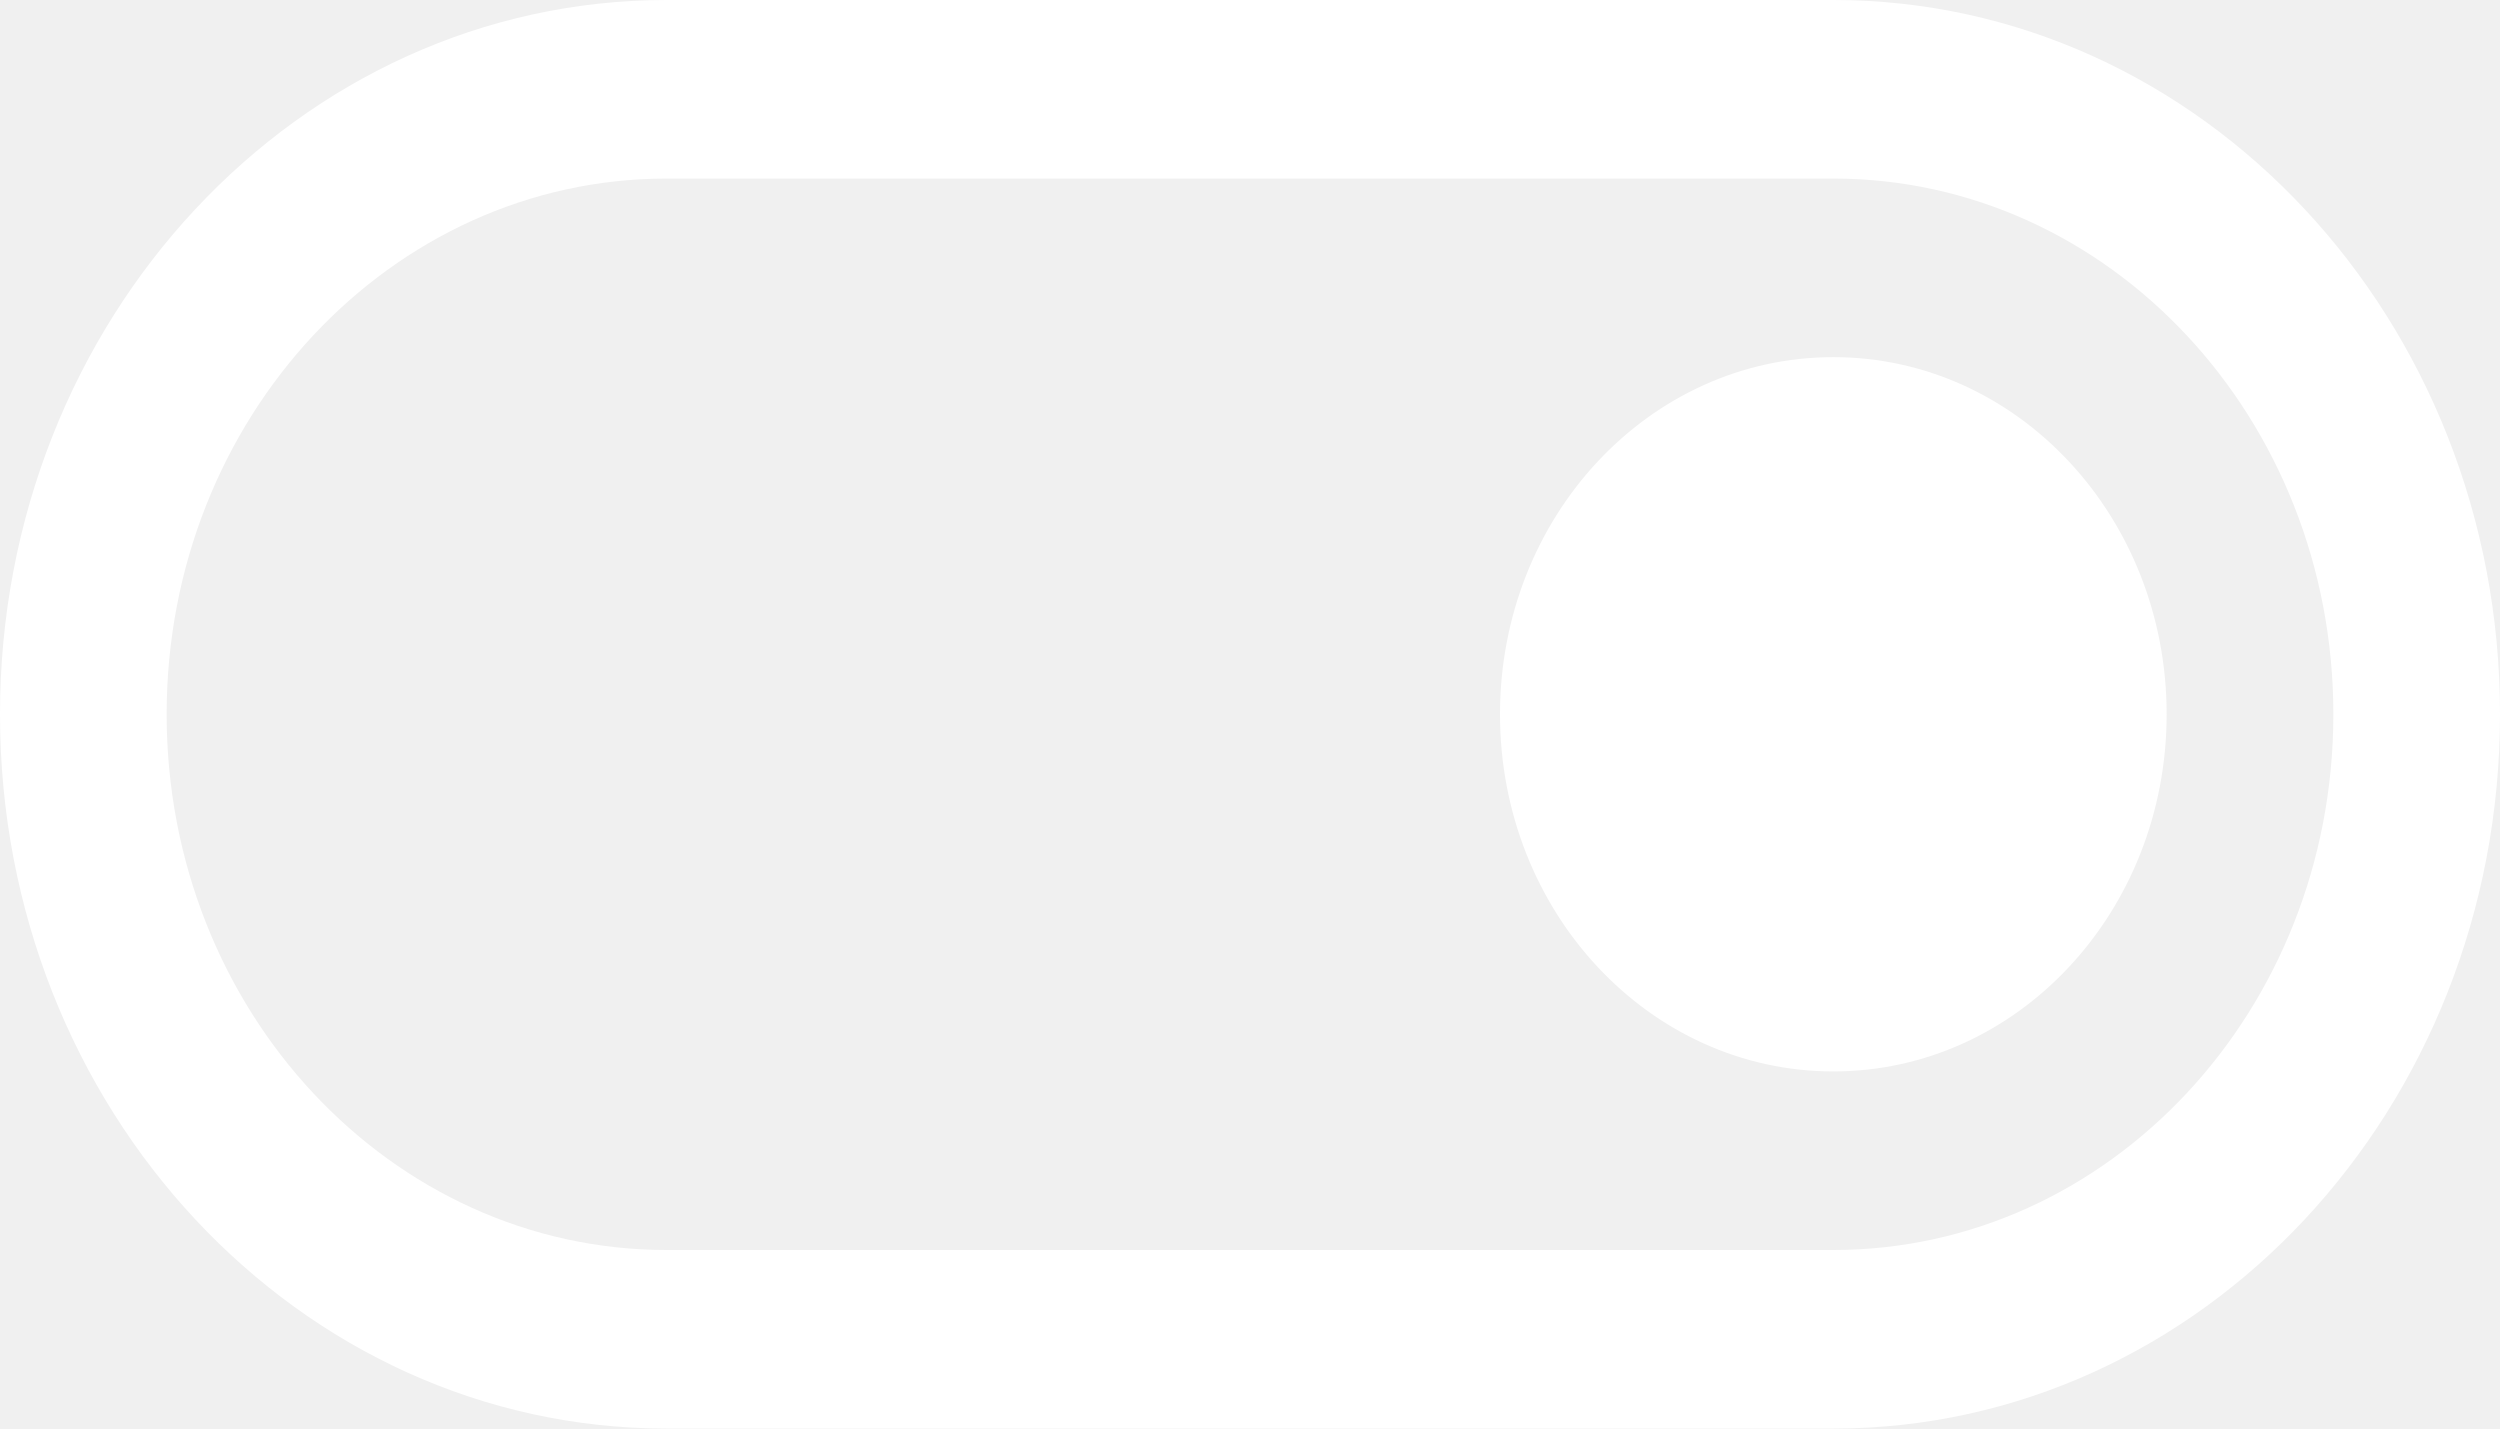
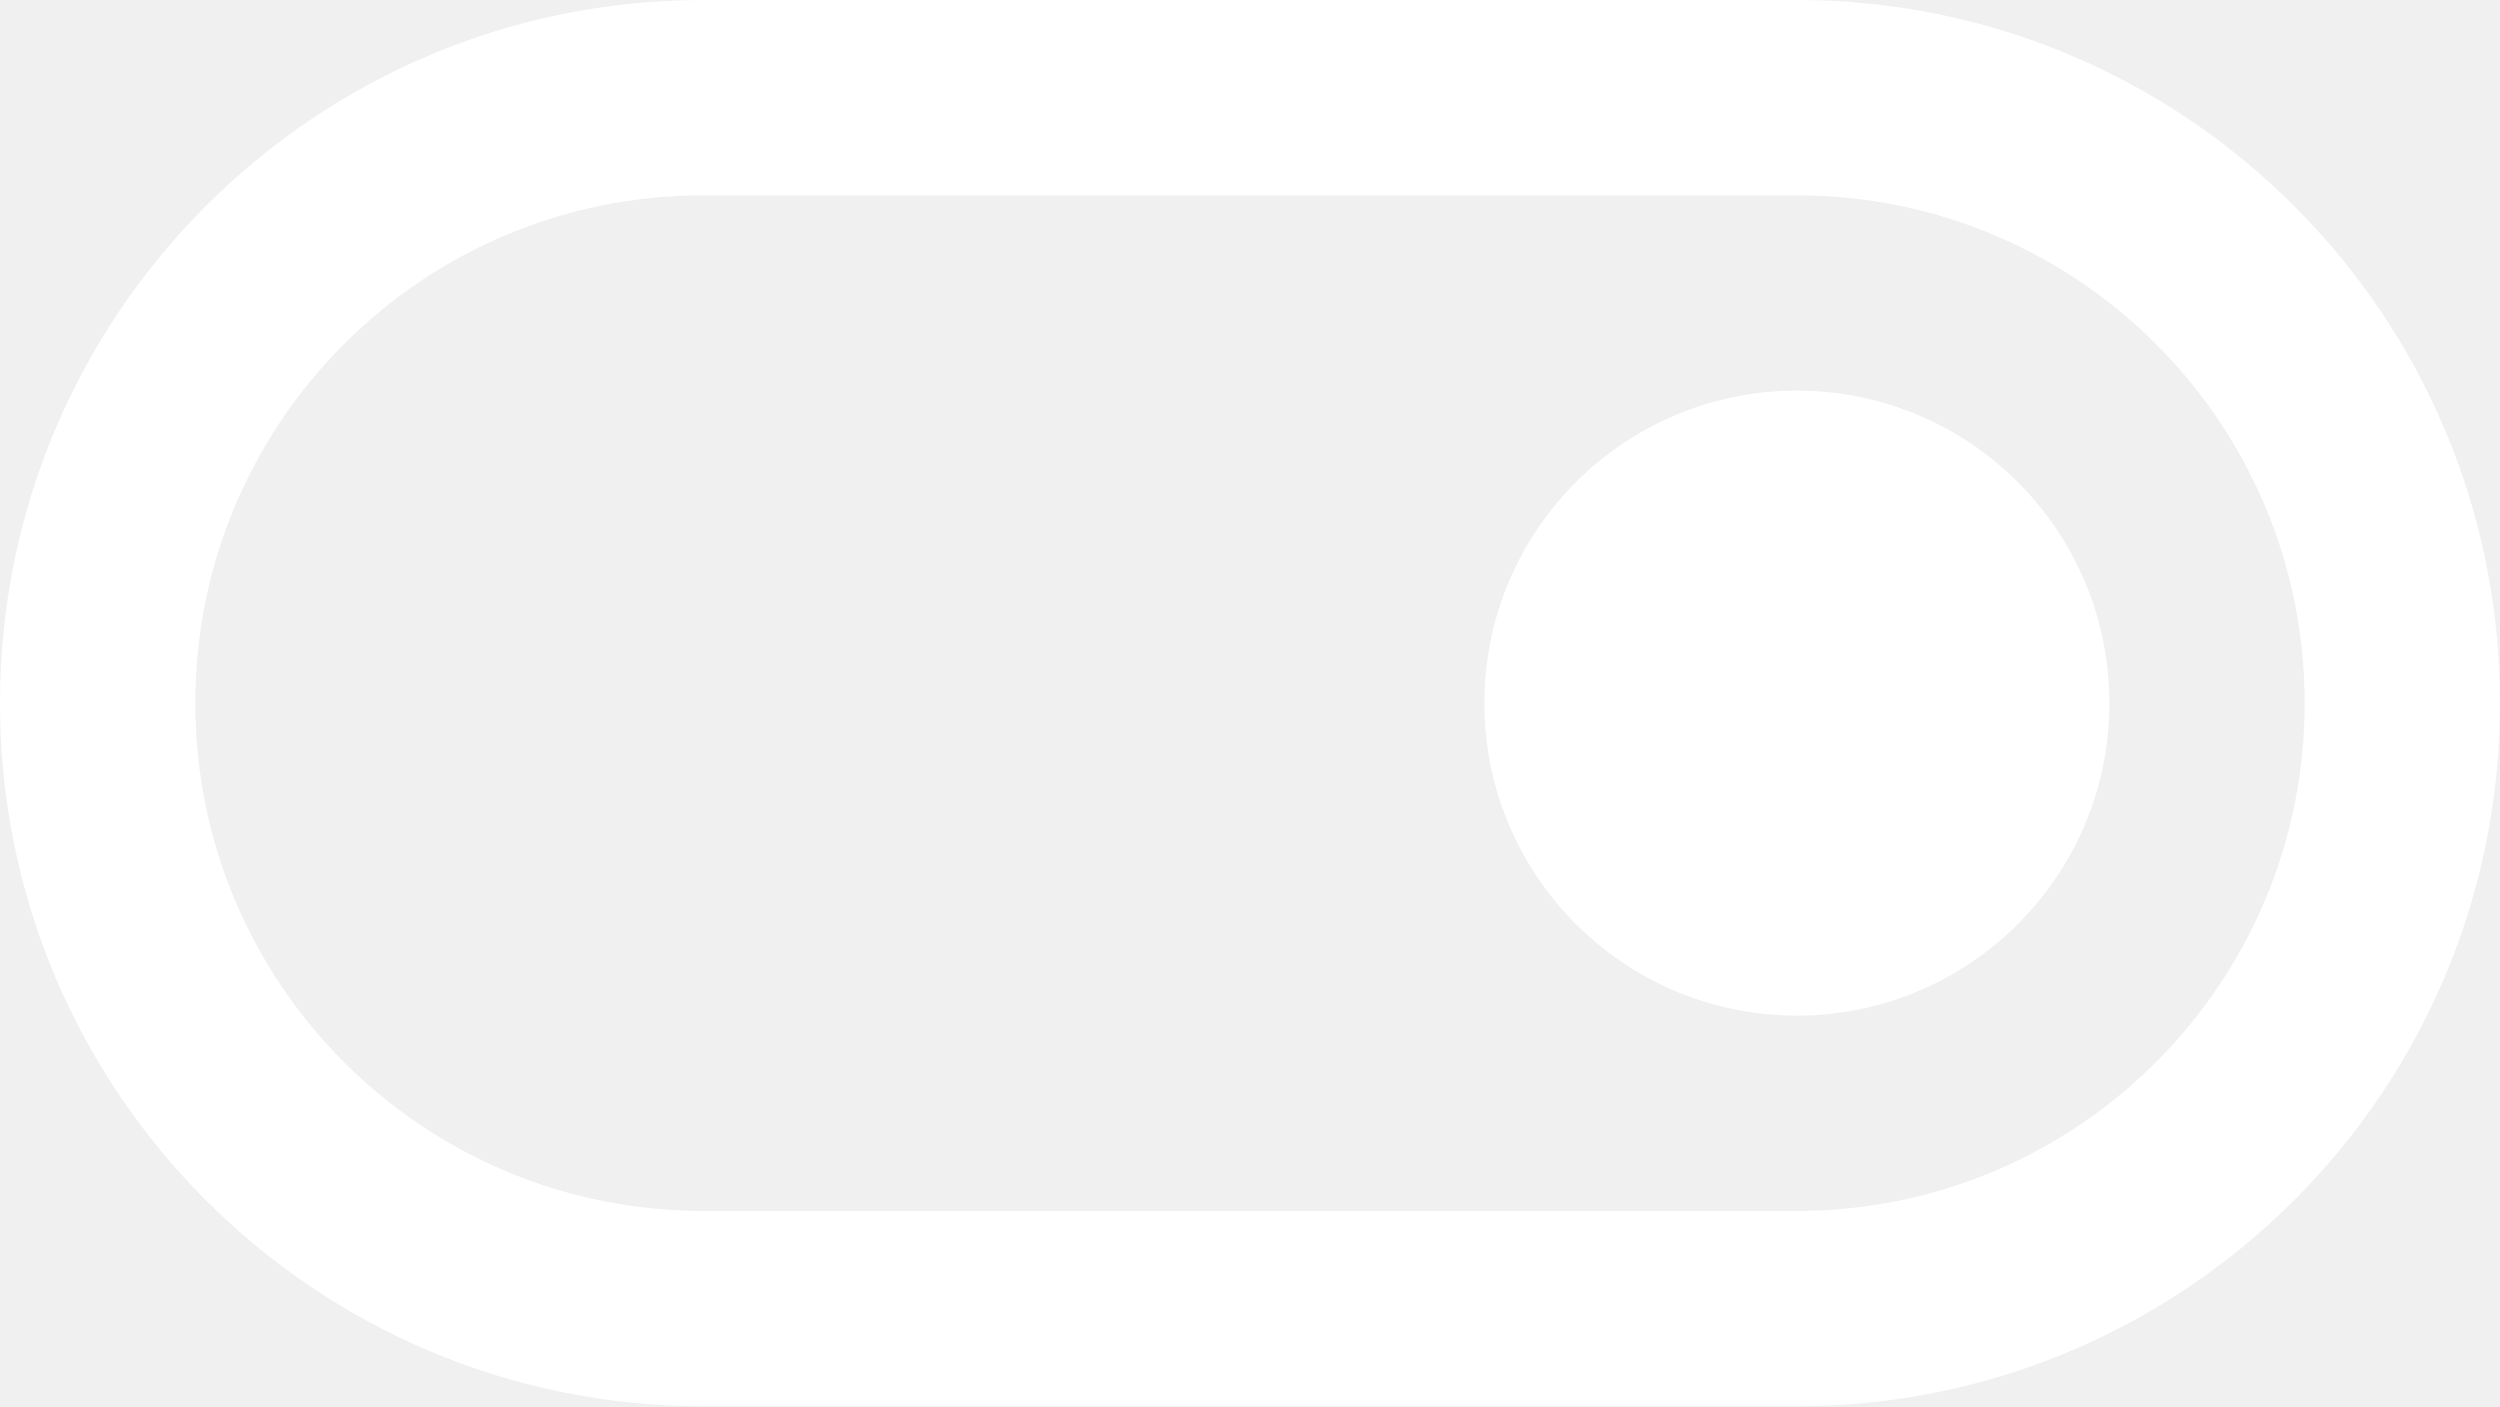
- <svg xmlns="http://www.w3.org/2000/svg" width="35" height="20" viewBox="0 0 35 20" fill="none">
-   <path fill-rule="evenodd" clip-rule="evenodd" d="M9.333 2.5H25.667C29.531 2.5 32.667 5.859 32.667 10C32.667 14.141 29.531 17.5 25.667 17.5H9.333C5.469 17.5 2.333 14.141 2.333 10C2.333 5.859 5.469 2.5 9.333 2.5ZM0 10C0 4.478 4.179 0 9.333 0H25.667C30.821 0 35 4.478 35 10C35 15.523 30.821 20 25.667 20H9.333C4.179 20 0 15.523 0 10ZM25.667 15C28.246 15 30.333 12.764 30.333 10C30.333 7.236 28.246 5 25.667 5C23.087 5 21 7.236 21 10C21 12.764 23.087 15 25.667 15Z" fill="white" />
+ <svg xmlns="http://www.w3.org/2000/svg" width="32" height="18" viewBox="0 0 32 18" fill="none">
+   <path fill-rule="evenodd" clip-rule="evenodd" d="M9 2.5H23C26.59 2.5 29.5 5.41 29.5 9C29.5 12.59 26.59 15.5 23 15.5H9C5.41 15.5 2.5 12.59 2.5 9C2.5 5.41 5.41 2.5 9 2.5ZM0 9C0 4.029 4.029 0 9 0H23C27.971 0 32 4.029 32 9C32 13.971 27.971 18 23 18H9C4.029 18 0 13.971 0 9ZM23 13C25.209 13 27 11.209 27 9C27 6.791 25.209 5 23 5C20.791 5 19 6.791 19 9C19 11.209 20.791 13 23 13Z" fill="white" />
</svg>
